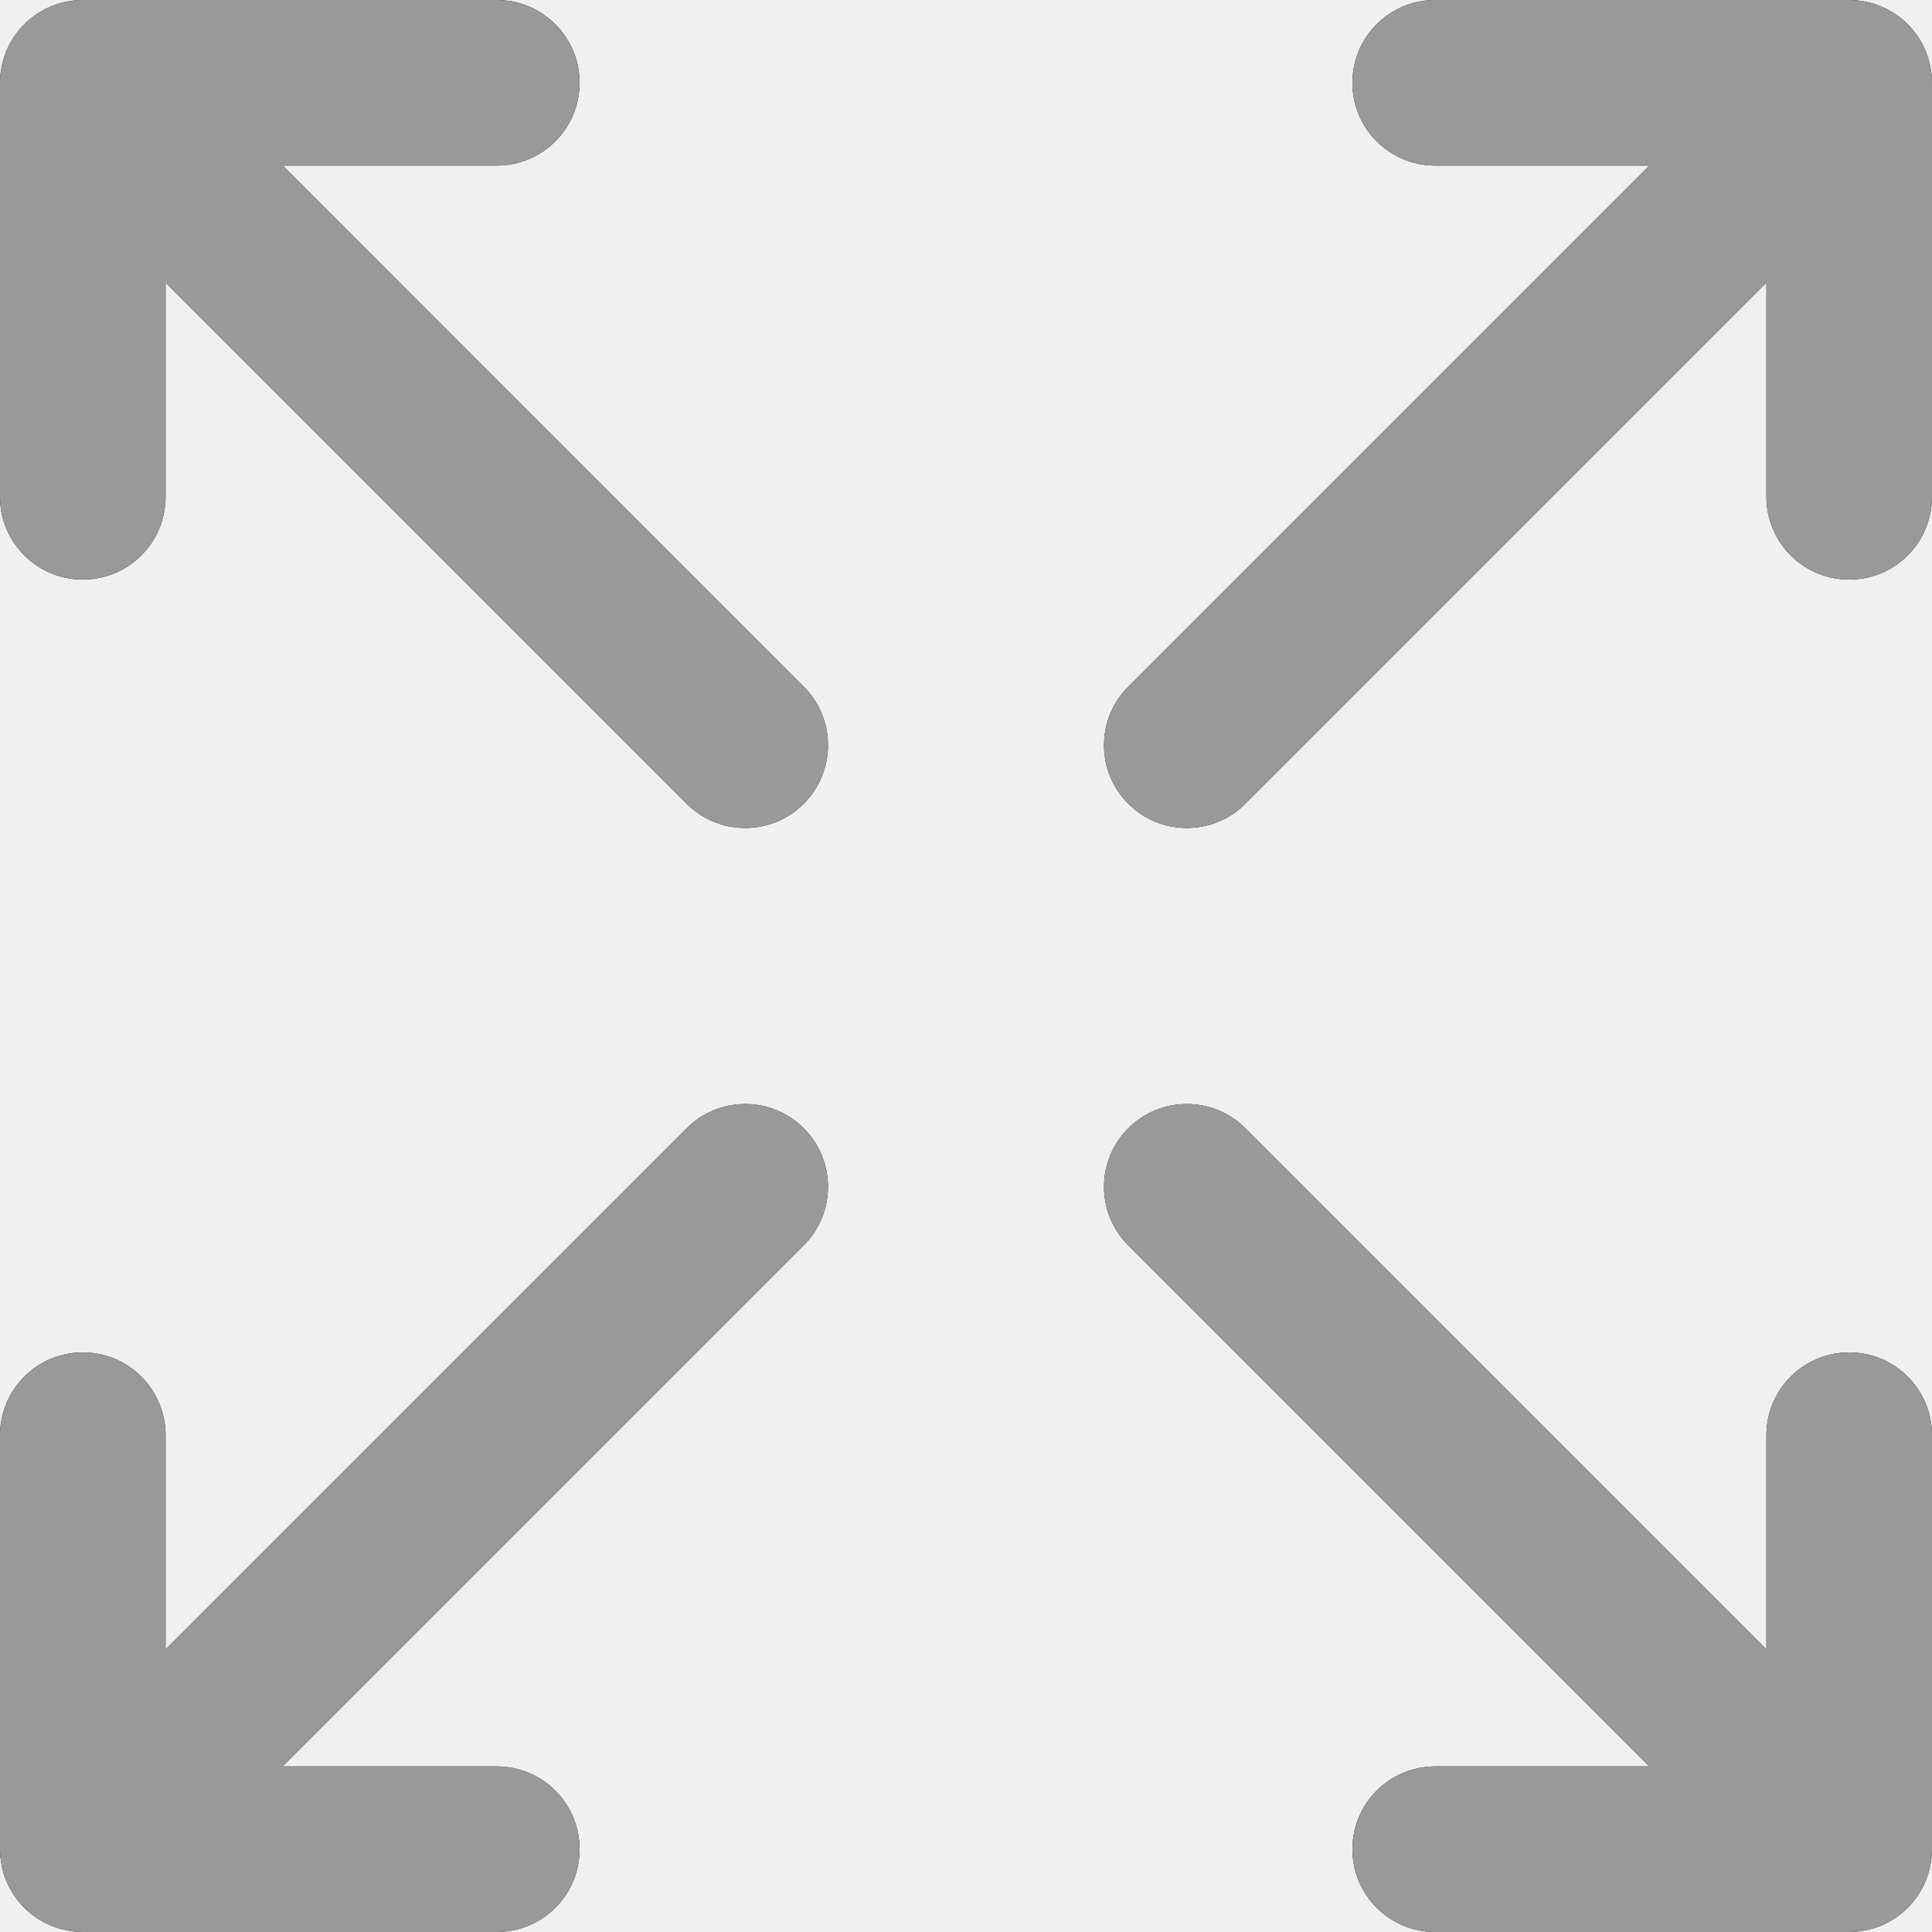
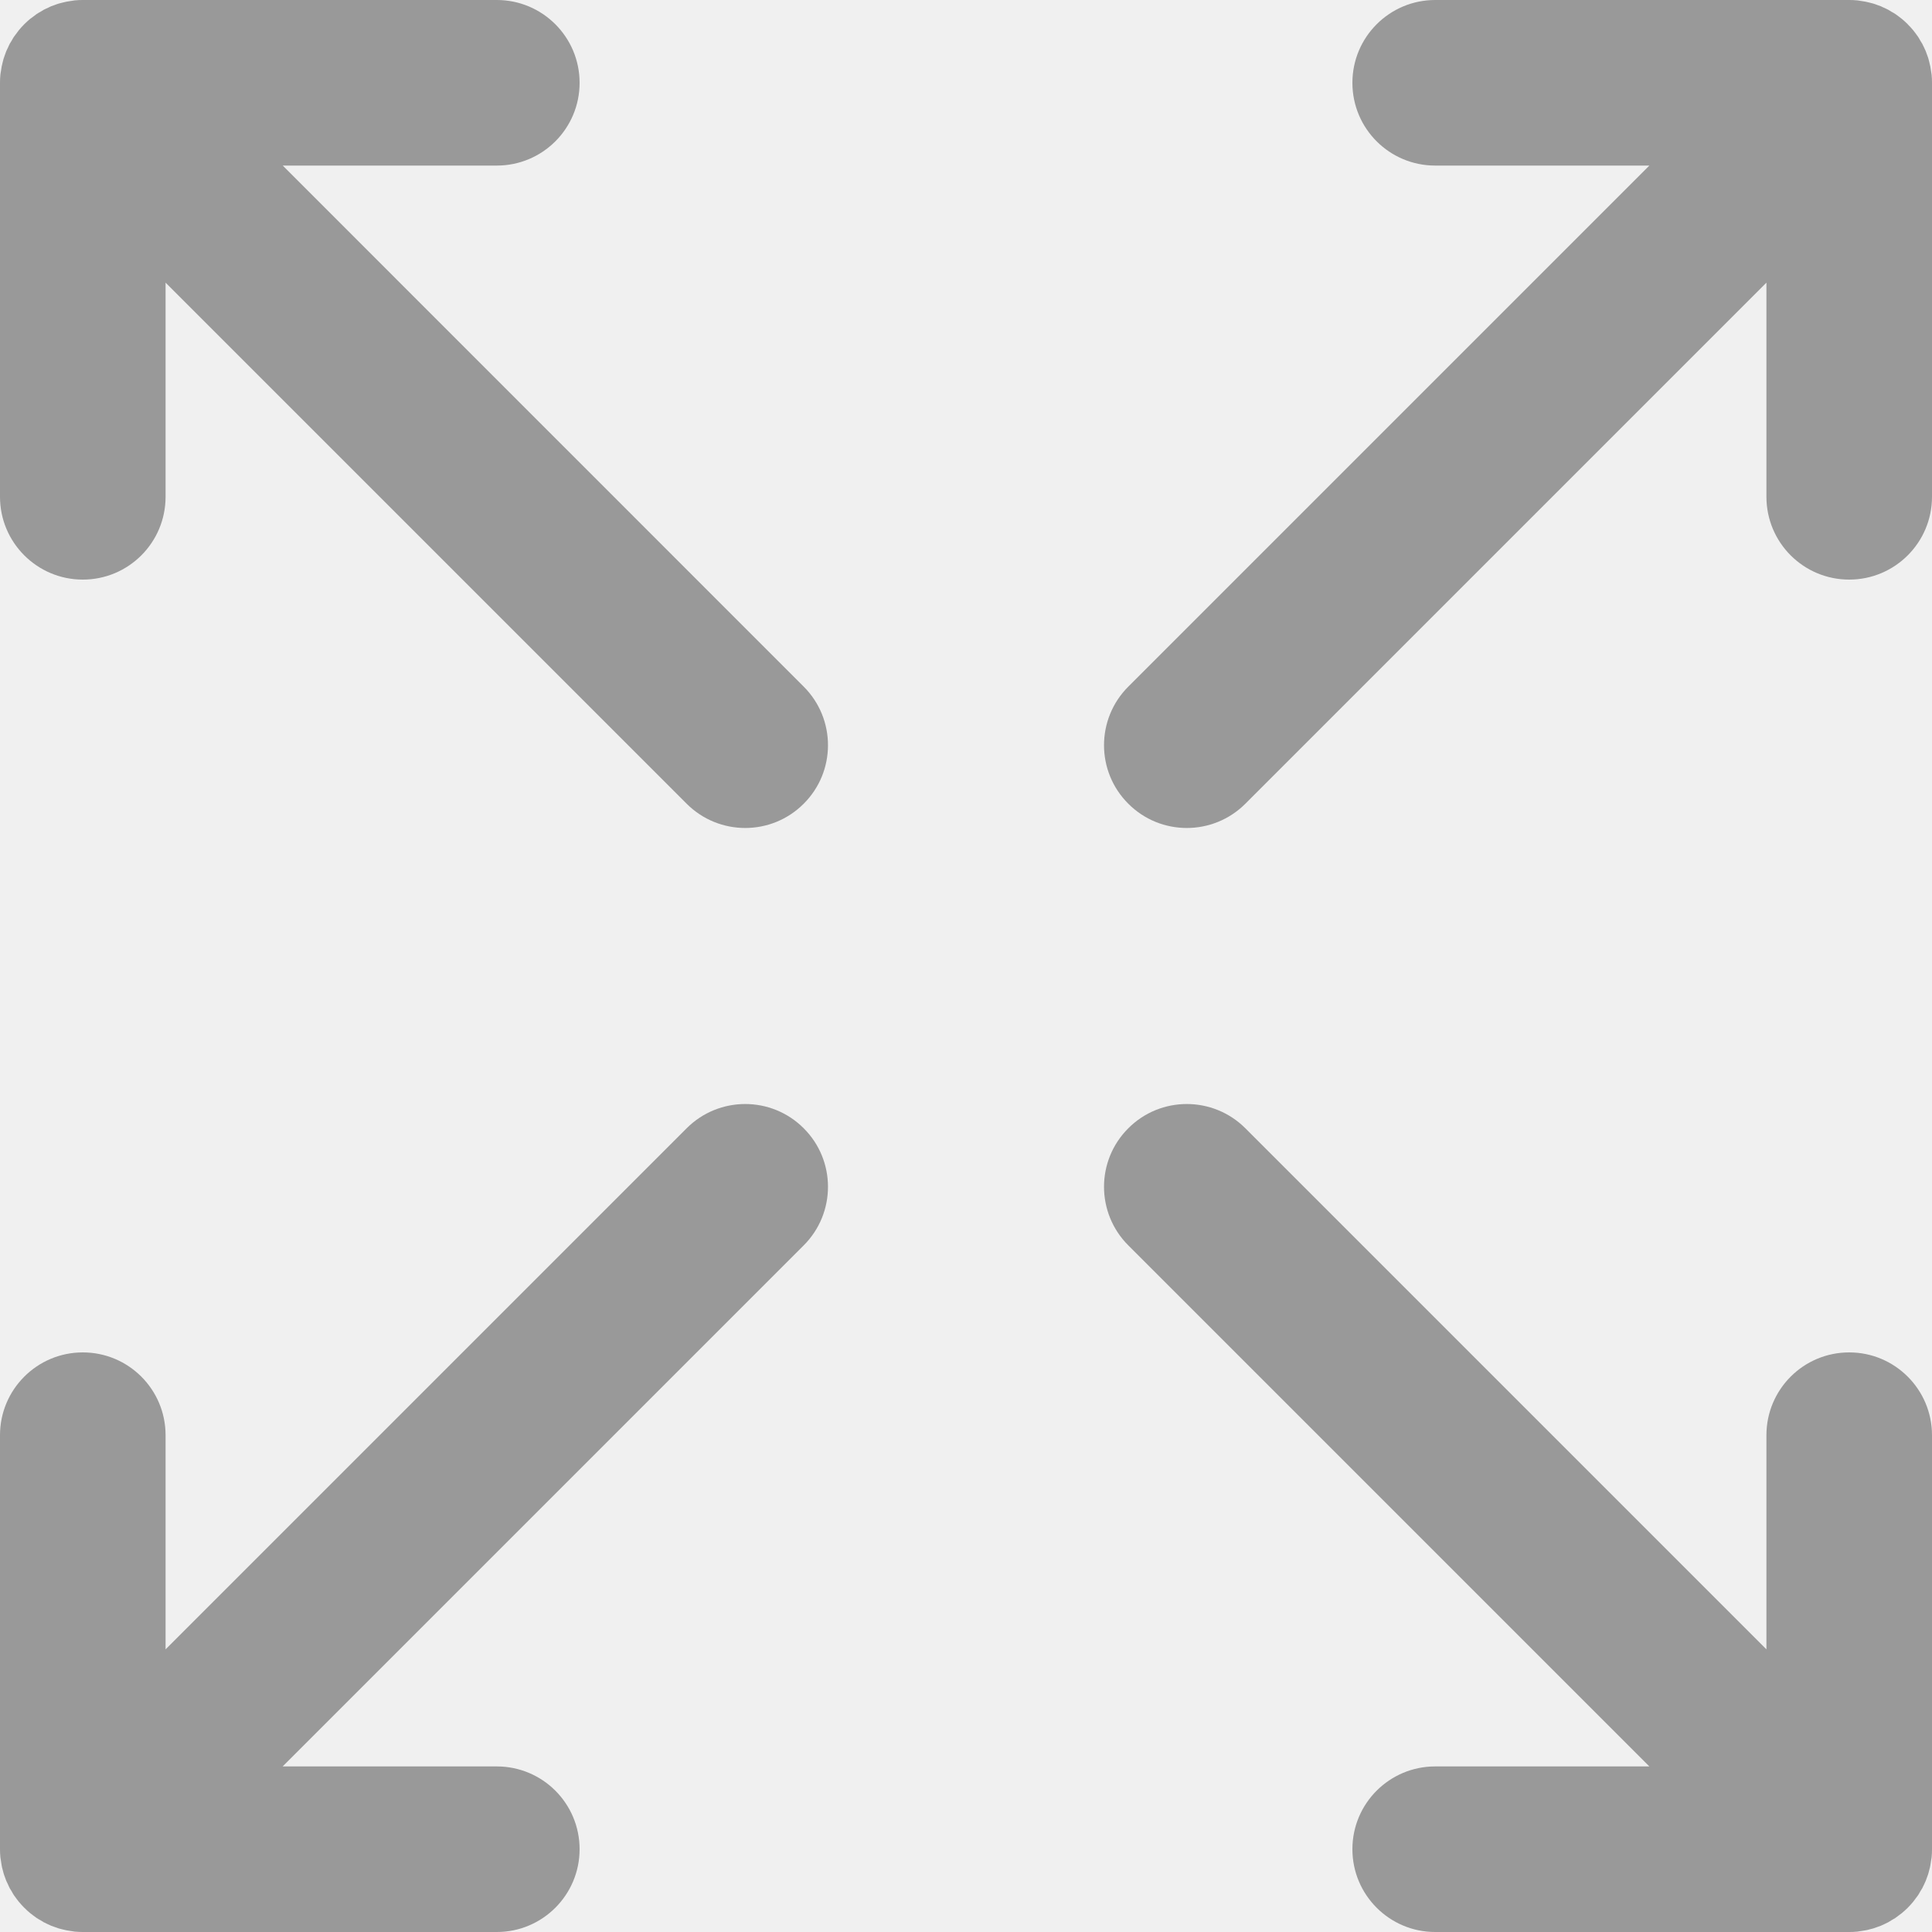
- <svg xmlns="http://www.w3.org/2000/svg" xmlns:xlink="http://www.w3.org/1999/xlink" width="20px" height="20px" viewBox="0 0 20 20" version="1.1">
-   <defs>
-     <path d="M7.108,11.68 C7.443,11.345 7.986,11.345 8.32,11.68 C8.655,12.014 8.655,12.557 8.32,12.892 L8.32,12.892 L2.926,18.286 L5.143,18.286 C5.616,18.286 6,18.669 6,19.143 C6,19.616 5.616,20 5.143,20 L5.143,20 L0.857,20 L0.857,20 L0.815,19.999 L0.815,19.999 L0.773,19.996 C0.76,19.994 0.748,19.992 0.735,19.99 C0.72,19.988 0.705,19.986 0.69,19.983 L0.69,19.983 L0.647,19.973 C0.634,19.97 0.621,19.967 0.608,19.963 C0.595,19.959 0.581,19.954 0.568,19.949 L0.568,19.949 L0.529,19.935 C0.517,19.929 0.504,19.923 0.492,19.918 C0.479,19.911 0.466,19.906 0.453,19.899 C0.441,19.892 0.43,19.885 0.419,19.878 C0.406,19.871 0.393,19.864 0.381,19.856 C0.369,19.847 0.357,19.838 0.344,19.829 C0.334,19.821 0.324,19.814 0.314,19.806 C0.292,19.788 0.271,19.769 0.252,19.749 L0.252,19.749 C0.251,19.749 0.251,19.749 0.251,19.749 L0.222,19.718 L0.222,19.718 L0.194,19.686 C0.186,19.676 0.179,19.666 0.171,19.656 C0.162,19.643 0.153,19.631 0.144,19.619 C0.136,19.607 0.129,19.594 0.122,19.581 C0.115,19.57 0.108,19.559 0.101,19.547 C0.094,19.534 0.089,19.521 0.083,19.508 C0.077,19.496 0.071,19.484 0.065,19.471 L0.065,19.471 L0.051,19.432 C0.046,19.419 0.041,19.406 0.037,19.392 C0.033,19.379 0.03,19.366 0.027,19.353 C0.023,19.339 0.019,19.325 0.017,19.31 C0.014,19.295 0.012,19.28 0.01,19.265 C0.008,19.252 0.006,19.24 0.004,19.227 C0.001,19.199 0,19.171 0,19.143 L0,19.143 L0,14.857 C0,14.384 0.384,14 0.857,14 C1.331,14 1.714,14.384 1.714,14.857 L1.714,14.857 L1.714,17.074 Z M11.68,11.68 C12.014,11.345 12.557,11.345 12.892,11.68 L12.892,11.68 L18.286,17.074 L18.286,14.857 C18.286,14.384 18.669,14 19.143,14 C19.616,14 20,14.384 20,14.857 L20,14.857 L20,19.143 C20,19.171 19.999,19.199 19.996,19.228 C19.994,19.24 19.992,19.253 19.99,19.265 C19.988,19.28 19.986,19.295 19.983,19.31 C19.981,19.325 19.977,19.339 19.973,19.353 C19.97,19.366 19.967,19.379 19.963,19.392 C19.959,19.406 19.954,19.419 19.949,19.432 L19.949,19.432 L19.935,19.471 C19.929,19.484 19.923,19.496 19.918,19.508 C19.911,19.521 19.906,19.534 19.899,19.547 C19.892,19.559 19.885,19.57 19.878,19.581 C19.871,19.594 19.864,19.607 19.856,19.619 C19.847,19.631 19.838,19.643 19.829,19.655 C19.821,19.666 19.814,19.676 19.806,19.686 C19.788,19.708 19.769,19.728 19.75,19.748 L19.75,19.748 C19.749,19.749 19.748,19.75 19.748,19.75 C19.728,19.769 19.708,19.788 19.686,19.806 C19.676,19.814 19.666,19.821 19.655,19.829 C19.643,19.838 19.631,19.847 19.619,19.856 C19.606,19.864 19.594,19.871 19.581,19.878 C19.57,19.885 19.559,19.892 19.547,19.899 C19.534,19.906 19.521,19.911 19.508,19.918 C19.496,19.923 19.483,19.929 19.471,19.935 L19.471,19.935 L19.432,19.949 C19.419,19.954 19.405,19.959 19.392,19.963 C19.379,19.967 19.366,19.97 19.353,19.973 C19.339,19.977 19.325,19.981 19.31,19.983 C19.295,19.986 19.28,19.988 19.265,19.99 C19.252,19.992 19.24,19.994 19.227,19.996 C19.199,19.999 19.171,20 19.143,20 L19.143,20 L14.857,20 C14.384,20 14,19.616 14,19.143 C14,18.669 14.384,18.286 14.857,18.286 L14.857,18.286 L17.074,18.286 L11.68,12.892 C11.345,12.557 11.345,12.014 11.68,11.68 Z M19.143,0 C19.171,0 19.199,0.001 19.227,0.004 C19.24,0.005 19.252,0.008 19.265,0.01 C19.28,0.012 19.295,0.014 19.31,0.017 L19.31,0.017 L19.353,0.027 C19.366,0.03 19.379,0.033 19.392,0.037 C19.406,0.041 19.419,0.046 19.432,0.051 C19.445,0.056 19.458,0.06 19.471,0.065 L19.489,0.074 L19.489,0.074 L19.508,0.082 C19.521,0.089 19.534,0.094 19.547,0.101 C19.559,0.108 19.57,0.115 19.581,0.122 C19.594,0.129 19.607,0.136 19.619,0.144 C19.631,0.153 19.643,0.162 19.656,0.171 C19.666,0.179 19.676,0.186 19.686,0.194 C19.708,0.212 19.729,0.231 19.749,0.251 L19.749,0.251 C19.749,0.251 19.749,0.251 19.749,0.252 L19.778,0.282 L19.778,0.282 L19.806,0.314 C19.814,0.324 19.821,0.334 19.829,0.344 C19.838,0.357 19.847,0.369 19.856,0.381 C19.864,0.393 19.871,0.406 19.878,0.419 C19.885,0.43 19.892,0.441 19.899,0.453 C19.906,0.466 19.911,0.479 19.918,0.492 C19.923,0.504 19.929,0.516 19.935,0.529 L19.935,0.529 L19.949,0.568 C19.954,0.581 19.959,0.594 19.963,0.608 C19.967,0.621 19.97,0.634 19.973,0.647 L19.973,0.647 L19.983,0.69 C19.986,0.705 19.988,0.72 19.99,0.735 C19.992,0.748 19.994,0.76 19.996,0.773 C19.999,0.801 20,0.829 20,0.857 L20,0.857 L20,5.143 C20,5.616 19.616,6 19.143,6 C18.669,6 18.286,5.616 18.286,5.143 L18.286,5.143 L18.286,2.926 L12.892,8.32 C12.557,8.655 12.014,8.655 11.68,8.32 C11.345,7.986 11.345,7.443 11.68,7.108 L11.68,7.108 L17.074,1.714 L14.857,1.714 C14.384,1.714 14,1.331 14,0.857 C14,0.384 14.384,0 14.857,0 L14.857,0 Z M5.143,0 C5.616,0 6,0.384 6,0.857 C6,1.331 5.616,1.714 5.143,1.714 L5.143,1.714 L2.927,1.714 L8.32,7.108 C8.655,7.443 8.655,7.986 8.32,8.32 C7.986,8.655 7.443,8.655 7.108,8.32 L7.108,8.32 L1.714,2.926 L1.714,5.143 C1.714,5.616 1.331,6 0.857,6 C0.384,6 0,5.616 0,5.143 L0,5.143 L0,0.857 C0,0.829 0.001,0.801 0.004,0.773 C0.005,0.76 0.008,0.748 0.01,0.735 C0.012,0.72 0.014,0.705 0.017,0.69 L0.017,0.69 L0.027,0.647 C0.03,0.634 0.033,0.621 0.037,0.608 C0.041,0.595 0.046,0.581 0.051,0.568 C0.056,0.555 0.06,0.542 0.065,0.529 L0.074,0.51 L0.074,0.51 L0.083,0.492 C0.089,0.479 0.094,0.466 0.101,0.453 C0.108,0.441 0.115,0.43 0.122,0.419 C0.129,0.406 0.136,0.393 0.144,0.381 C0.153,0.369 0.162,0.357 0.172,0.344 C0.179,0.334 0.186,0.324 0.194,0.314 C0.23,0.27 0.27,0.23 0.314,0.194 C0.324,0.186 0.334,0.179 0.344,0.172 C0.357,0.162 0.368,0.153 0.381,0.144 C0.393,0.136 0.406,0.129 0.419,0.122 C0.43,0.115 0.441,0.108 0.453,0.101 C0.466,0.094 0.479,0.089 0.492,0.083 L0.51,0.074 L0.51,0.074 L0.529,0.065 L0.529,0.065 L0.568,0.051 C0.581,0.046 0.594,0.041 0.608,0.037 C0.621,0.033 0.634,0.03 0.647,0.027 L0.647,0.027 L0.69,0.017 C0.705,0.014 0.72,0.012 0.735,0.01 C0.748,0.008 0.76,0.006 0.773,0.004 C0.801,0.001 0.829,0 0.857,0 L0.857,0 Z" id="path-1" />
-   </defs>
+ <svg xmlns="http://www.w3.org/2000/svg" width="20px" height="20px" viewBox="0 0 20 20" version="1.1">
  <g id="EXPAND" stroke="none" stroke-width="1" fill="none" fill-rule="evenodd">
    <g id="Icons" transform="translate(-527, -604)">
      <g id="Icon-expand" transform="translate(527, 604)">
-         <mask id="mask-2" fill="white">
-           <use xlink:href="#path-1" />
-         </mask>
-         <use id="Combined-Shape" fill="#000000" fill-rule="nonzero" xlink:href="#path-1" />
-         <g id="Group" mask="url(#mask-2)" fill="#999999">
-           <g id="COLOR/-black">
-             <rect id="Rectangle-2" x="0" y="0" width="20" height="20" />
-           </g>
-         </g>
+         <path id="Combined-Shape" fill="#999999" fill-rule="nonzero" d="M7.108,11.68 C7.443,11.345 7.986,11.345 8.32,11.68 C8.655,12.014 8.655,12.557 8.32,12.892 L8.32,12.892 L2.926,18.286 L5.143,18.286 C5.616,18.286 6,18.669 6,19.143 C6,19.616 5.616,20 5.143,20 L5.143,20 L0.857,20 L0.857,20 L0.815,19.999 L0.815,19.999 L0.773,19.996 C0.76,19.994 0.748,19.992 0.735,19.99 C0.72,19.988 0.705,19.986 0.69,19.983 L0.69,19.983 L0.647,19.973 C0.634,19.97 0.621,19.967 0.608,19.963 C0.595,19.959 0.581,19.954 0.568,19.949 L0.568,19.949 L0.529,19.935 C0.517,19.929 0.504,19.923 0.492,19.918 C0.479,19.911 0.466,19.906 0.453,19.899 C0.441,19.892 0.43,19.885 0.419,19.878 C0.406,19.871 0.393,19.864 0.381,19.856 C0.369,19.847 0.357,19.838 0.344,19.829 C0.334,19.821 0.324,19.814 0.314,19.806 C0.292,19.788 0.271,19.769 0.252,19.749 L0.252,19.749 C0.251,19.749 0.251,19.749 0.251,19.749 L0.222,19.718 L0.222,19.718 L0.194,19.686 C0.186,19.676 0.179,19.666 0.171,19.656 C0.162,19.643 0.153,19.631 0.144,19.619 C0.136,19.607 0.129,19.594 0.122,19.581 C0.115,19.57 0.108,19.559 0.101,19.547 C0.094,19.534 0.089,19.521 0.083,19.508 C0.077,19.496 0.071,19.484 0.065,19.471 L0.065,19.471 L0.051,19.432 C0.046,19.419 0.041,19.406 0.037,19.392 C0.033,19.379 0.03,19.366 0.027,19.353 C0.023,19.339 0.019,19.325 0.017,19.31 C0.014,19.295 0.012,19.28 0.01,19.265 C0.008,19.252 0.006,19.24 0.004,19.227 C0.001,19.199 0,19.171 0,19.143 L0,19.143 L0,14.857 C0,14.384 0.384,14 0.857,14 C1.331,14 1.714,14.384 1.714,14.857 L1.714,14.857 L1.714,17.074 Z M11.68,11.68 C12.014,11.345 12.557,11.345 12.892,11.68 L12.892,11.68 L18.286,17.074 L18.286,14.857 C18.286,14.384 18.669,14 19.143,14 C19.616,14 20,14.384 20,14.857 L20,14.857 L20,19.143 C20,19.171 19.999,19.199 19.996,19.228 C19.994,19.24 19.992,19.253 19.99,19.265 C19.988,19.28 19.986,19.295 19.983,19.31 C19.981,19.325 19.977,19.339 19.973,19.353 C19.97,19.366 19.967,19.379 19.963,19.392 C19.959,19.406 19.954,19.419 19.949,19.432 L19.949,19.432 L19.935,19.471 C19.929,19.484 19.923,19.496 19.918,19.508 C19.911,19.521 19.906,19.534 19.899,19.547 C19.892,19.559 19.885,19.57 19.878,19.581 C19.871,19.594 19.864,19.607 19.856,19.619 C19.847,19.631 19.838,19.643 19.829,19.655 C19.821,19.666 19.814,19.676 19.806,19.686 C19.788,19.708 19.769,19.728 19.75,19.748 L19.75,19.748 C19.749,19.749 19.748,19.75 19.748,19.75 C19.728,19.769 19.708,19.788 19.686,19.806 C19.676,19.814 19.666,19.821 19.655,19.829 C19.643,19.838 19.631,19.847 19.619,19.856 C19.606,19.864 19.594,19.871 19.581,19.878 C19.57,19.885 19.559,19.892 19.547,19.899 C19.534,19.906 19.521,19.911 19.508,19.918 C19.496,19.923 19.483,19.929 19.471,19.935 L19.471,19.935 L19.432,19.949 C19.419,19.954 19.405,19.959 19.392,19.963 C19.379,19.967 19.366,19.97 19.353,19.973 C19.339,19.977 19.325,19.981 19.31,19.983 C19.295,19.986 19.28,19.988 19.265,19.99 C19.252,19.992 19.24,19.994 19.227,19.996 C19.199,19.999 19.171,20 19.143,20 L19.143,20 L14.857,20 C14.384,20 14,19.616 14,19.143 C14,18.669 14.384,18.286 14.857,18.286 L14.857,18.286 L17.074,18.286 L11.68,12.892 C11.345,12.557 11.345,12.014 11.68,11.68 Z M19.143,0 C19.171,0 19.199,0.001 19.227,0.004 C19.24,0.005 19.252,0.008 19.265,0.01 C19.28,0.012 19.295,0.014 19.31,0.017 L19.31,0.017 L19.353,0.027 C19.366,0.03 19.379,0.033 19.392,0.037 C19.406,0.041 19.419,0.046 19.432,0.051 C19.445,0.056 19.458,0.06 19.471,0.065 L19.489,0.074 L19.489,0.074 L19.508,0.082 C19.521,0.089 19.534,0.094 19.547,0.101 C19.559,0.108 19.57,0.115 19.581,0.122 C19.594,0.129 19.607,0.136 19.619,0.144 C19.631,0.153 19.643,0.162 19.656,0.171 C19.666,0.179 19.676,0.186 19.686,0.194 C19.708,0.212 19.729,0.231 19.749,0.251 L19.749,0.251 C19.749,0.251 19.749,0.251 19.749,0.252 L19.778,0.282 L19.778,0.282 L19.806,0.314 C19.814,0.324 19.821,0.334 19.829,0.344 C19.838,0.357 19.847,0.369 19.856,0.381 C19.864,0.393 19.871,0.406 19.878,0.419 C19.885,0.43 19.892,0.441 19.899,0.453 C19.906,0.466 19.911,0.479 19.918,0.492 C19.923,0.504 19.929,0.516 19.935,0.529 L19.935,0.529 L19.949,0.568 C19.954,0.581 19.959,0.594 19.963,0.608 C19.967,0.621 19.97,0.634 19.973,0.647 L19.973,0.647 L19.983,0.69 C19.986,0.705 19.988,0.72 19.99,0.735 C19.992,0.748 19.994,0.76 19.996,0.773 C19.999,0.801 20,0.829 20,0.857 L20,0.857 L20,5.143 C20,5.616 19.616,6 19.143,6 C18.669,6 18.286,5.616 18.286,5.143 L18.286,5.143 L18.286,2.926 L12.892,8.32 C12.557,8.655 12.014,8.655 11.68,8.32 C11.345,7.986 11.345,7.443 11.68,7.108 L11.68,7.108 L17.074,1.714 L14.857,1.714 C14.384,1.714 14,1.331 14,0.857 C14,0.384 14.384,0 14.857,0 L14.857,0 Z M5.143,0 C5.616,0 6,0.384 6,0.857 C6,1.331 5.616,1.714 5.143,1.714 L5.143,1.714 L2.927,1.714 L8.32,7.108 C8.655,7.443 8.655,7.986 8.32,8.32 C7.986,8.655 7.443,8.655 7.108,8.32 L7.108,8.32 L1.714,2.926 L1.714,5.143 C1.714,5.616 1.331,6 0.857,6 C0.384,6 0,5.616 0,5.143 L0,5.143 L0,0.857 C0,0.829 0.001,0.801 0.004,0.773 C0.005,0.76 0.008,0.748 0.01,0.735 C0.012,0.72 0.014,0.705 0.017,0.69 L0.017,0.69 L0.027,0.647 C0.03,0.634 0.033,0.621 0.037,0.608 C0.041,0.595 0.046,0.581 0.051,0.568 C0.056,0.555 0.06,0.542 0.065,0.529 L0.074,0.51 L0.074,0.51 L0.083,0.492 C0.089,0.479 0.094,0.466 0.101,0.453 C0.108,0.441 0.115,0.43 0.122,0.419 C0.129,0.406 0.136,0.393 0.144,0.381 C0.153,0.369 0.162,0.357 0.172,0.344 C0.179,0.334 0.186,0.324 0.194,0.314 C0.23,0.27 0.27,0.23 0.314,0.194 C0.324,0.186 0.334,0.179 0.344,0.172 C0.357,0.162 0.368,0.153 0.381,0.144 C0.393,0.136 0.406,0.129 0.419,0.122 C0.43,0.115 0.441,0.108 0.453,0.101 C0.466,0.094 0.479,0.089 0.492,0.083 L0.51,0.074 L0.51,0.074 L0.529,0.065 L0.529,0.065 L0.568,0.051 C0.581,0.046 0.594,0.041 0.608,0.037 C0.621,0.033 0.634,0.03 0.647,0.027 L0.647,0.027 L0.69,0.017 C0.705,0.014 0.72,0.012 0.735,0.01 C0.748,0.008 0.76,0.006 0.773,0.004 C0.801,0.001 0.829,0 0.857,0 L0.857,0 Z" />
      </g>
    </g>
  </g>
</svg>
